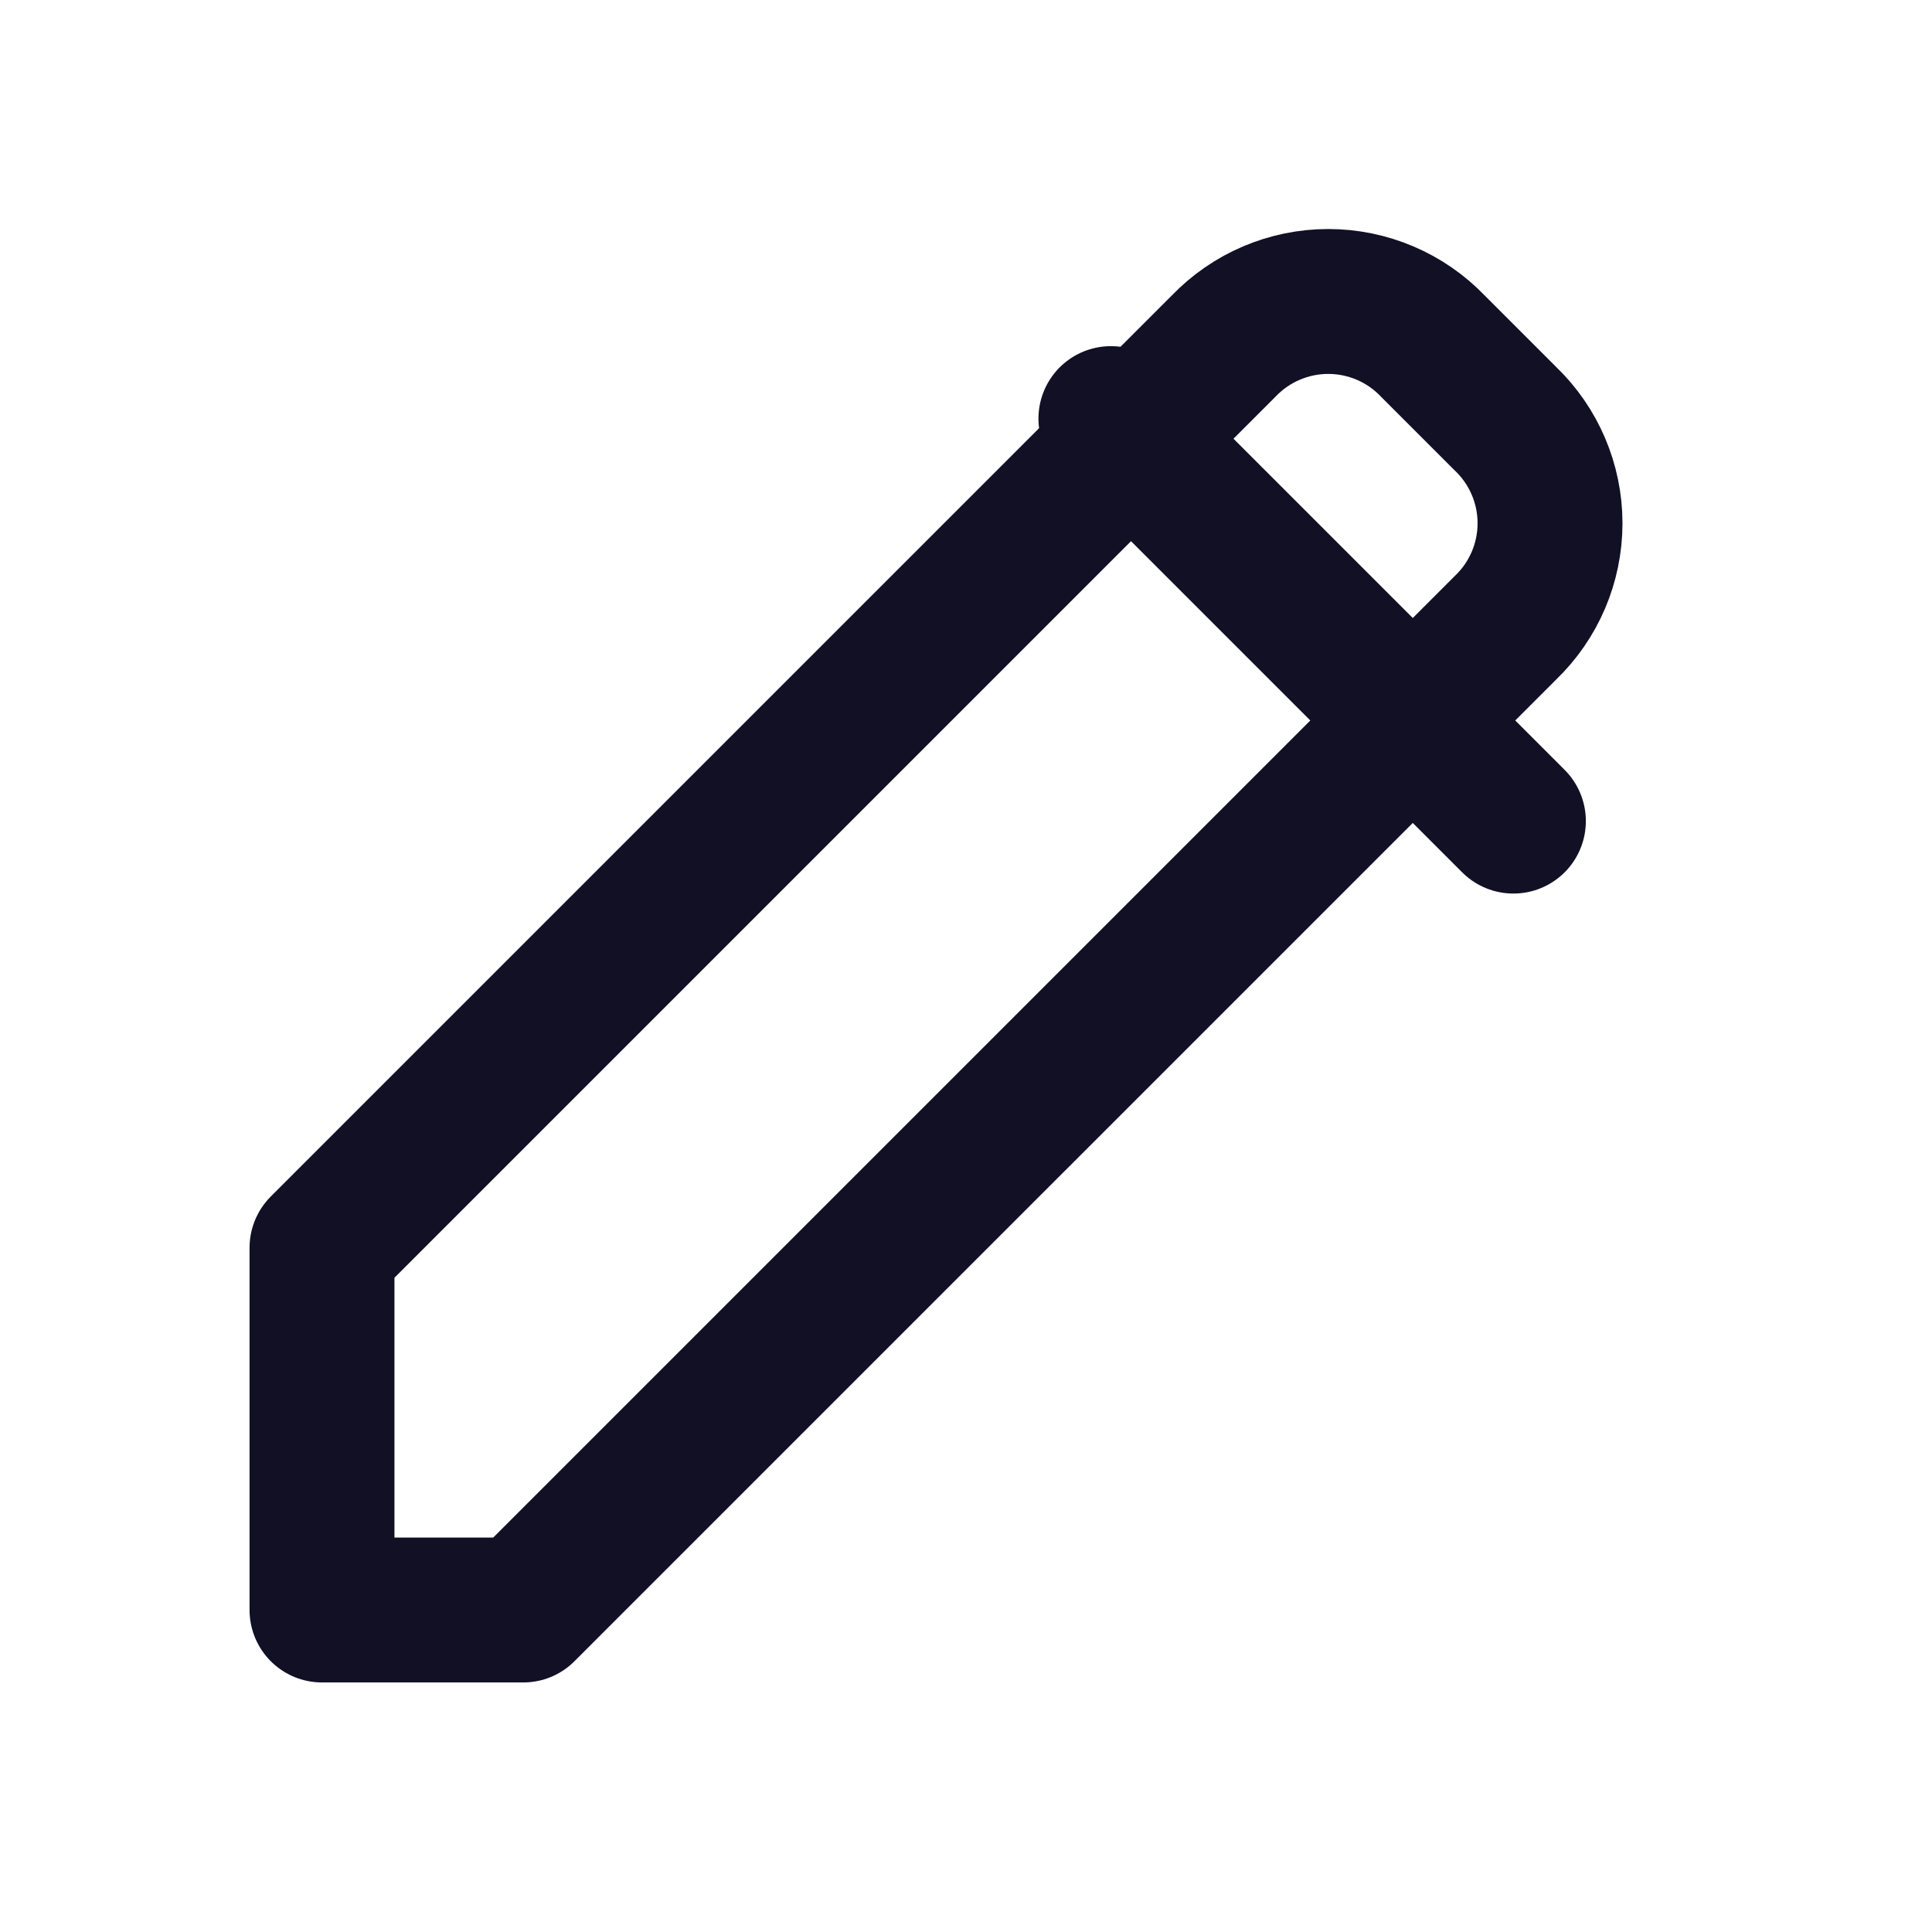
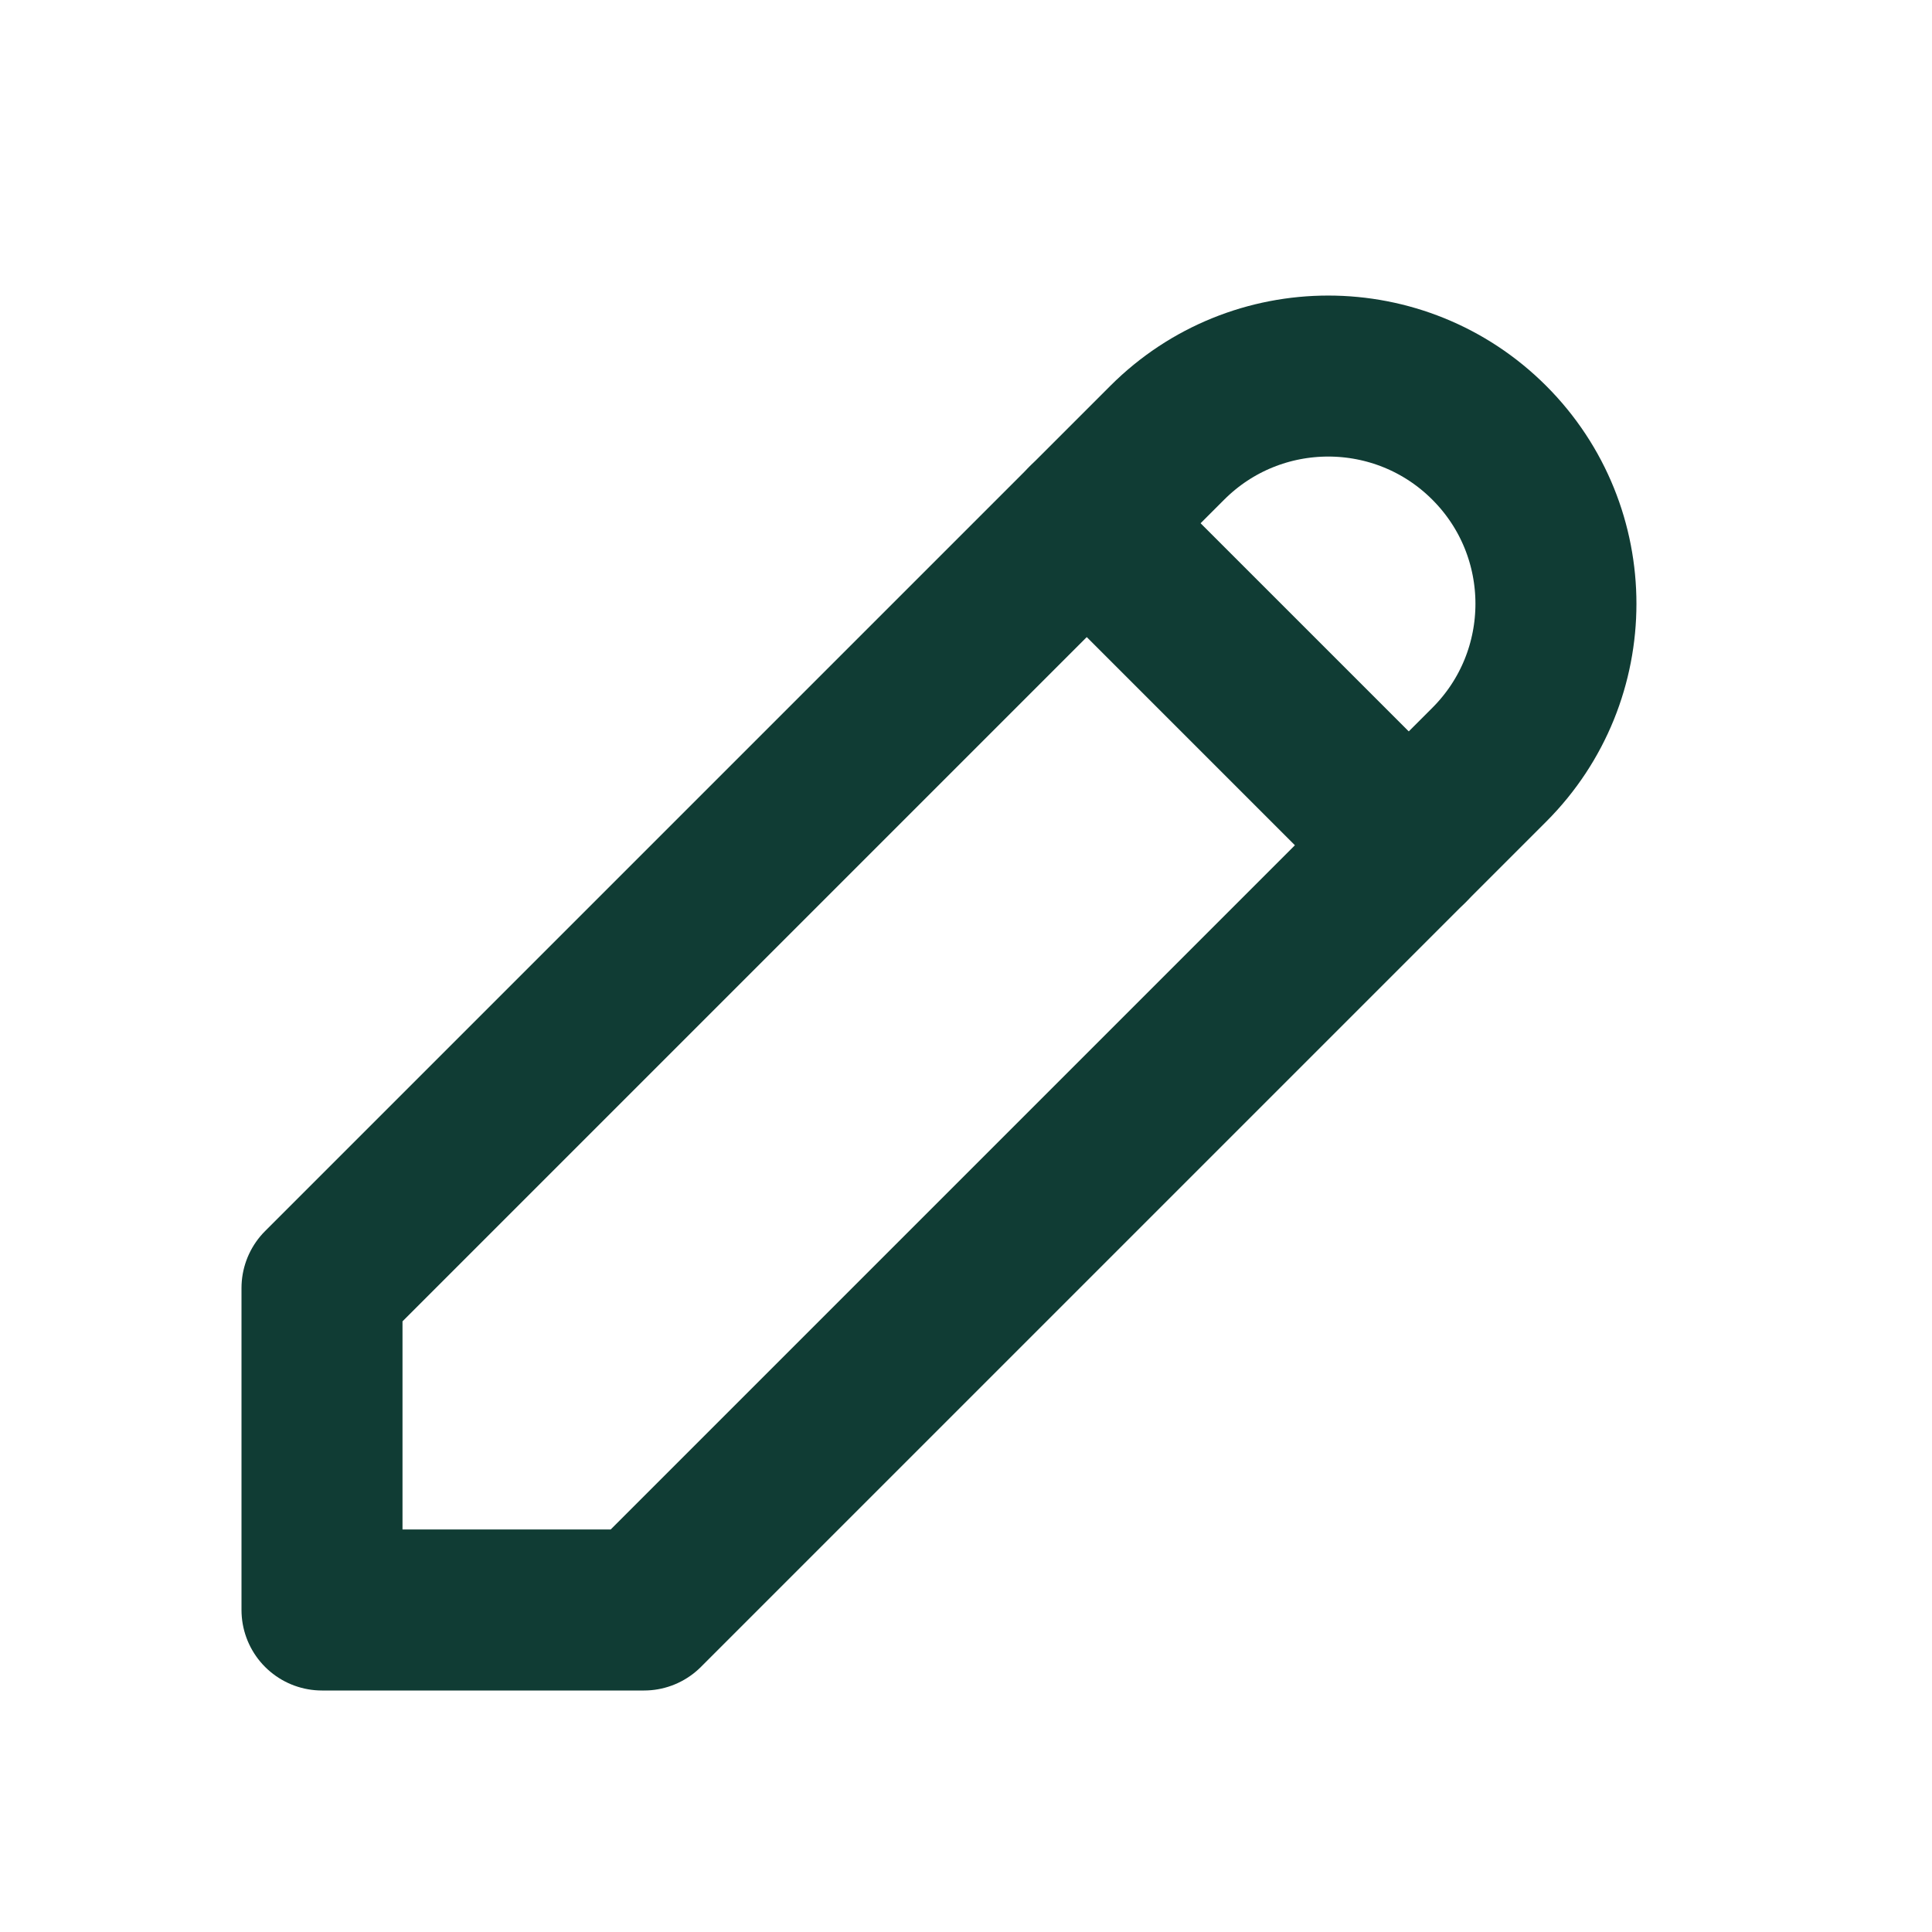
- <svg xmlns="http://www.w3.org/2000/svg" width="24" height="24" viewBox="0 0 24 24" fill="none" stroke="#111025" stroke-width="1.8" stroke-linecap="round" stroke-linejoin="round">
-   <path d="M4 17.5V20h2.5L18.7 7.8a1.8 1.8 0 0 0 0-2.6l-.9-.9a1.8 1.8 0 0 0-2.6 0L4 15.5z" />
-   <path d="m13.8 5.2 5 5" />
+ <svg xmlns="http://www.w3.org/2000/svg" width="24" height="24" viewBox="0 0 24 24" fill="none" stroke="#103C34" stroke-width="2" stroke-linecap="round" stroke-linejoin="round">
+   <path d="M4 20h4l10.5 -10.5a2.828 2.828 0 1 0 -4 -4l-10.5 10.5v4" />
+   <path d="M13.5 6.5l4 4" />
</svg>
